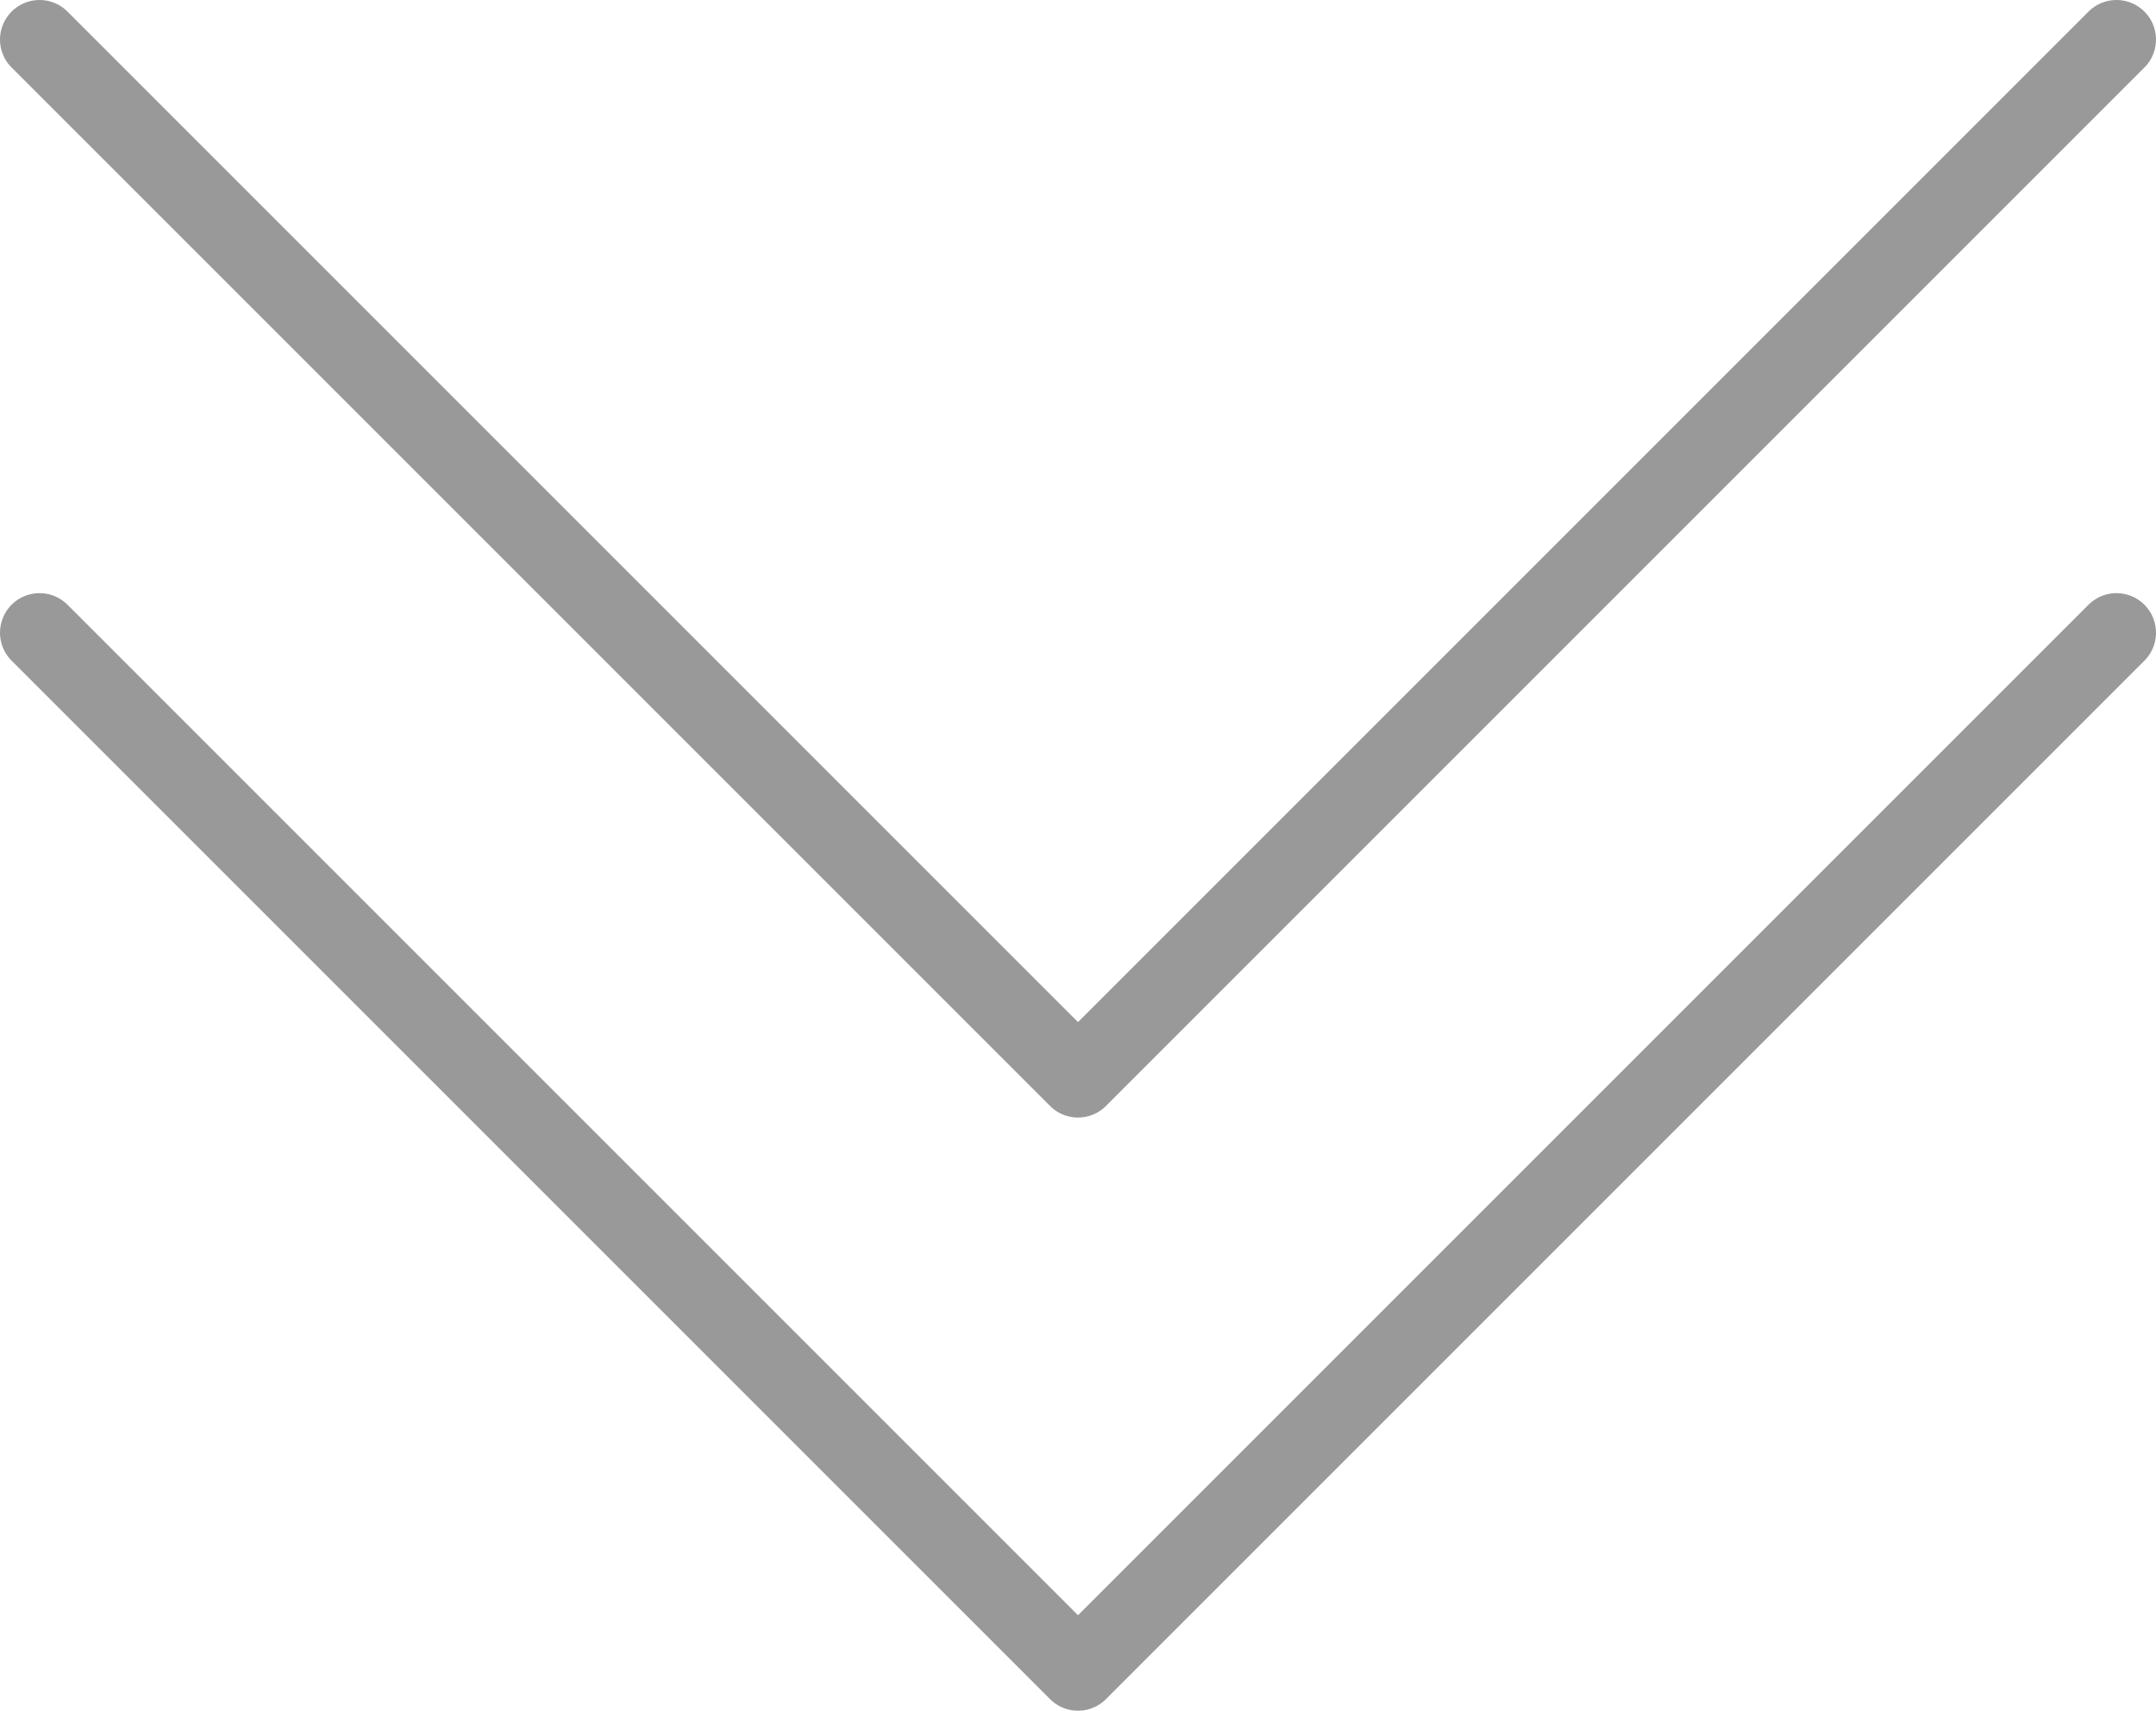
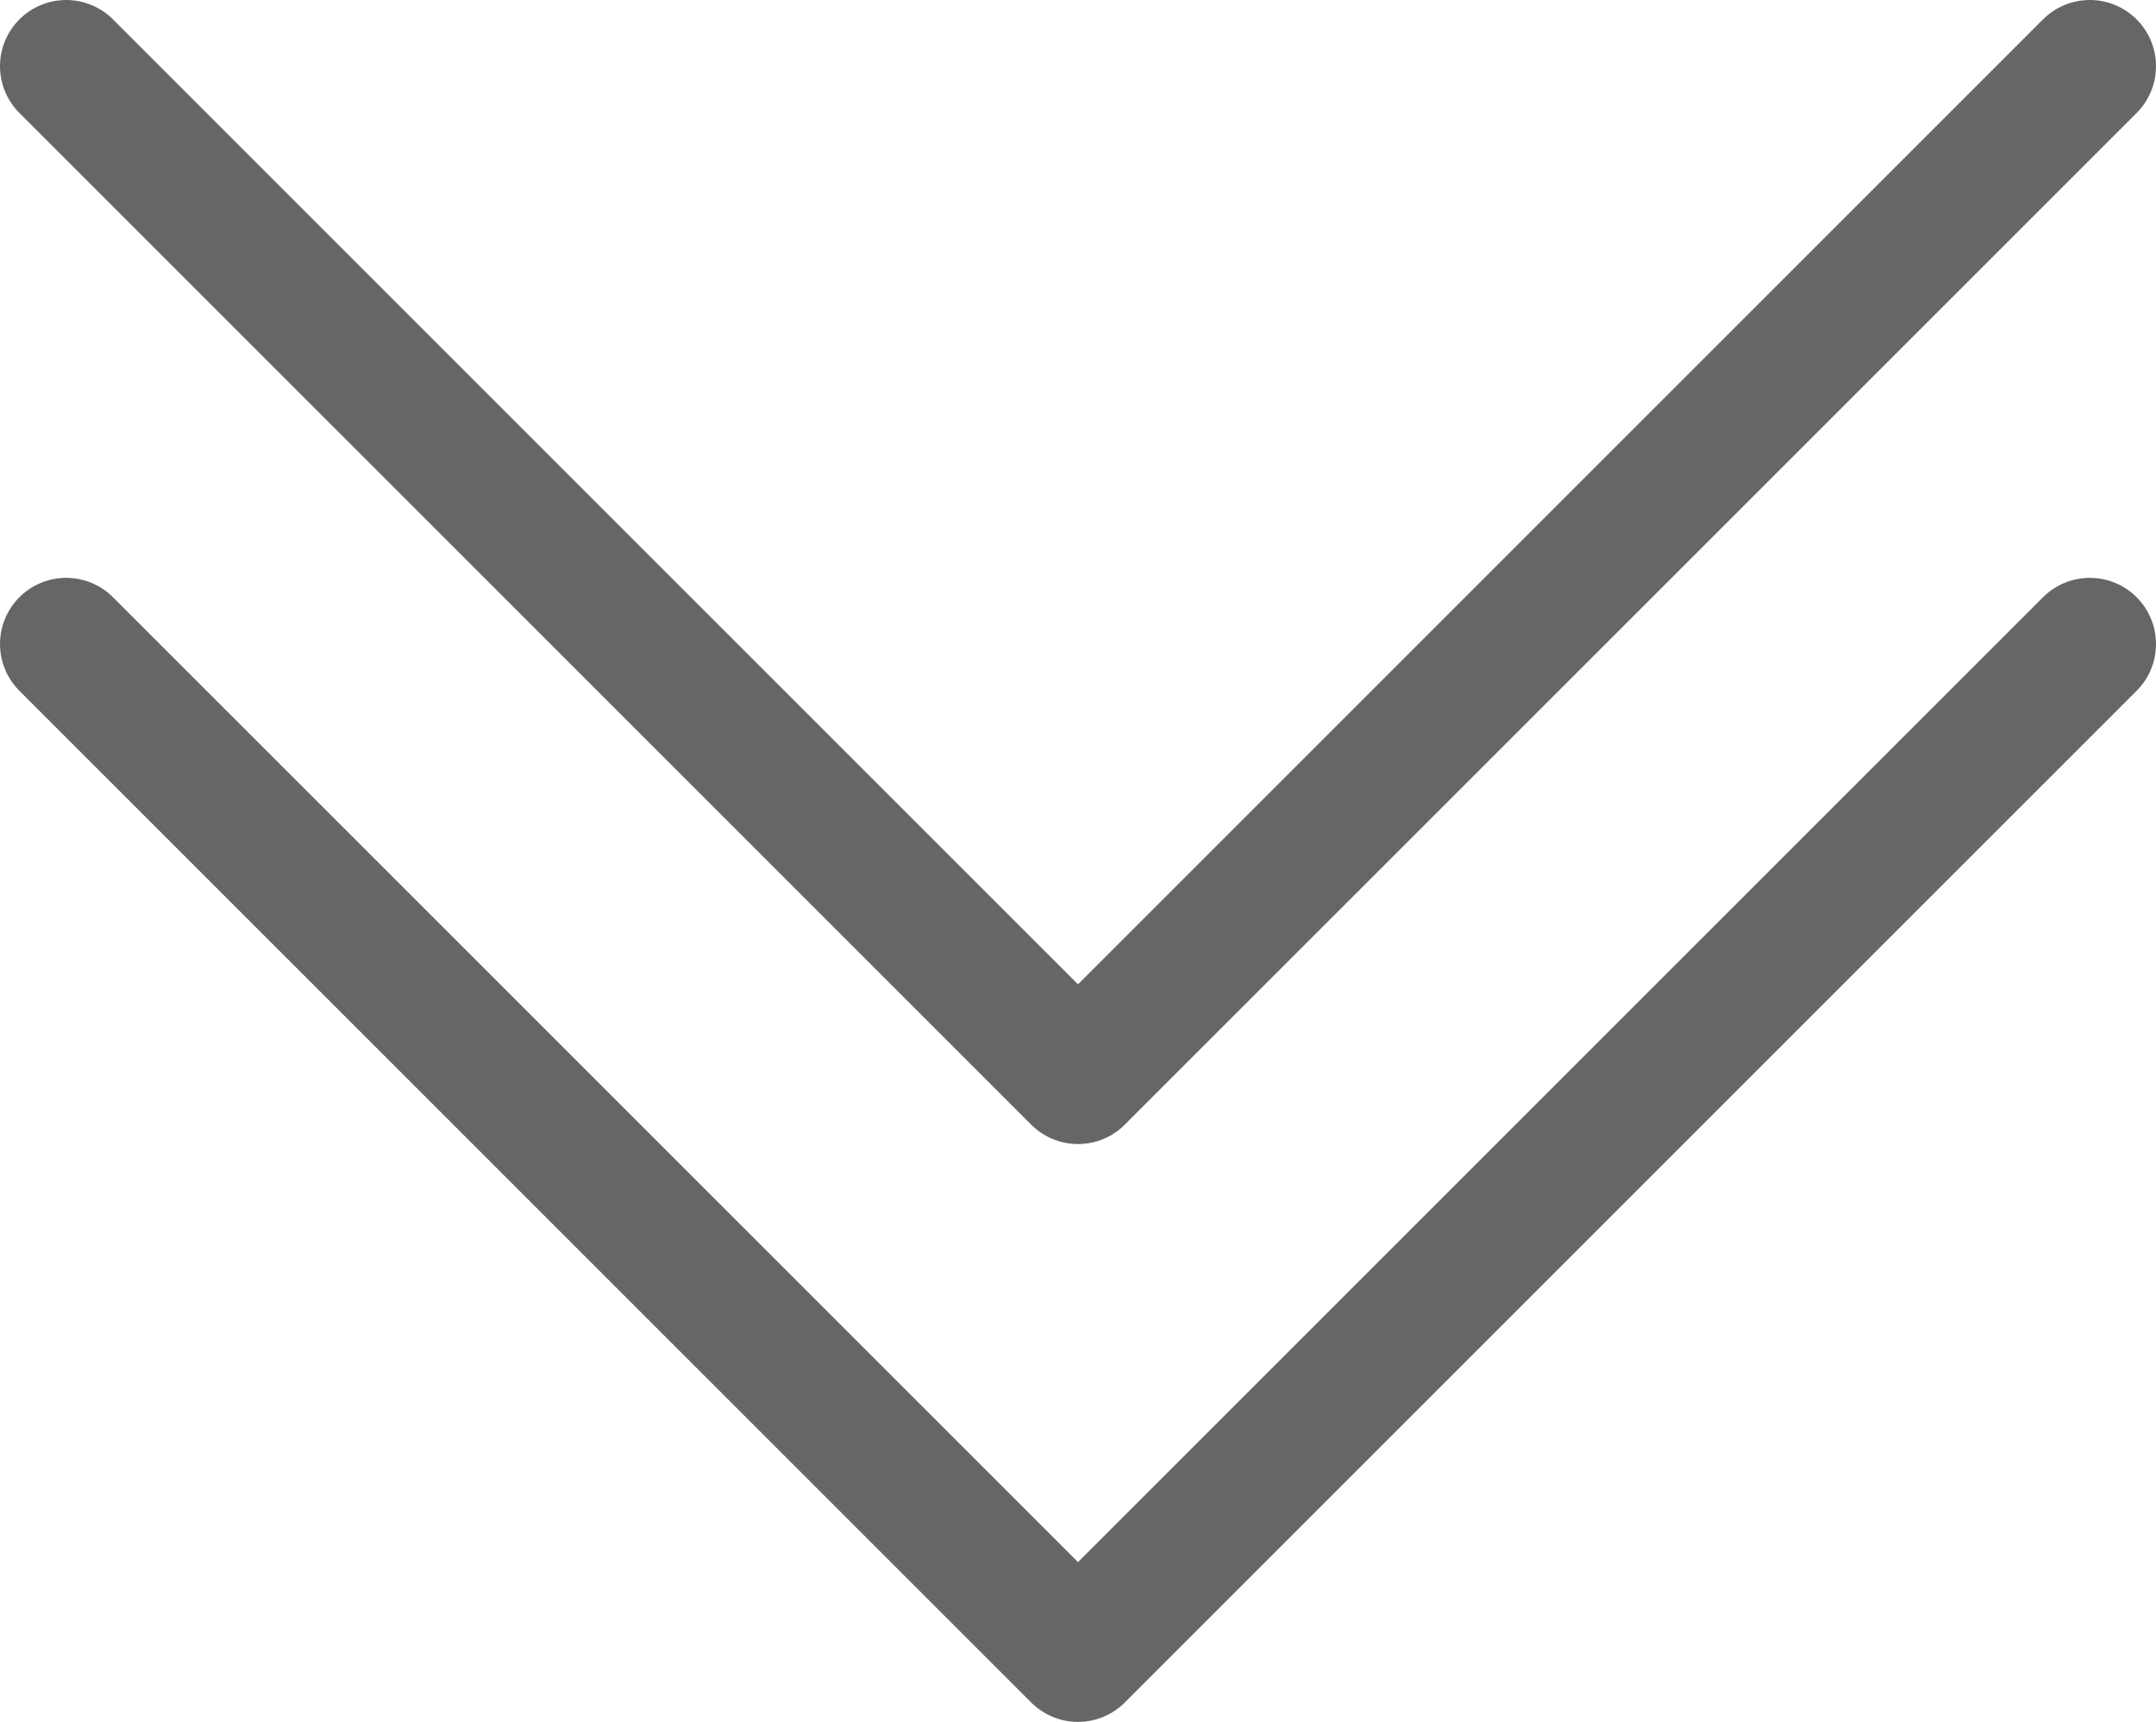
- <svg xmlns="http://www.w3.org/2000/svg" width="54.522" height="43.261" viewBox="0 0 54.522 43.261">
+ <svg xmlns="http://www.w3.org/2000/svg" width="32.576" height="26.021" viewBox="0 0 32.576 26.021">
  <g id="Arrow_Down" data-name="Arrow Down" transform="translate(-677 -691)">
-     <path id="chevron-down" d="M6,9,32.261,35.261,58.522,9" transform="translate(672 698)" fill="none" stroke="#999" stroke-linecap="round" stroke-linejoin="round" stroke-width="2" />
-     <path id="chevron-down-2" data-name="chevron-down" d="M6,9,32.261,35.261,58.522,9" transform="translate(672 683)" fill="none" stroke="#999" stroke-linecap="round" stroke-linejoin="round" stroke-width="2" />
+     <path id="chevron-down" d="M6,9,21.288,24.288,36.576,9" transform="translate(672 691.732)" fill="none" stroke="#666" stroke-linecap="round" stroke-linejoin="round" stroke-width="2" />
+     <path id="chevron-down-2" data-name="chevron-down" d="M6,9,21.288,24.288,36.576,9" transform="translate(672 683)" fill="none" stroke="#666" stroke-linecap="round" stroke-linejoin="round" stroke-width="2" />
  </g>
</svg>
